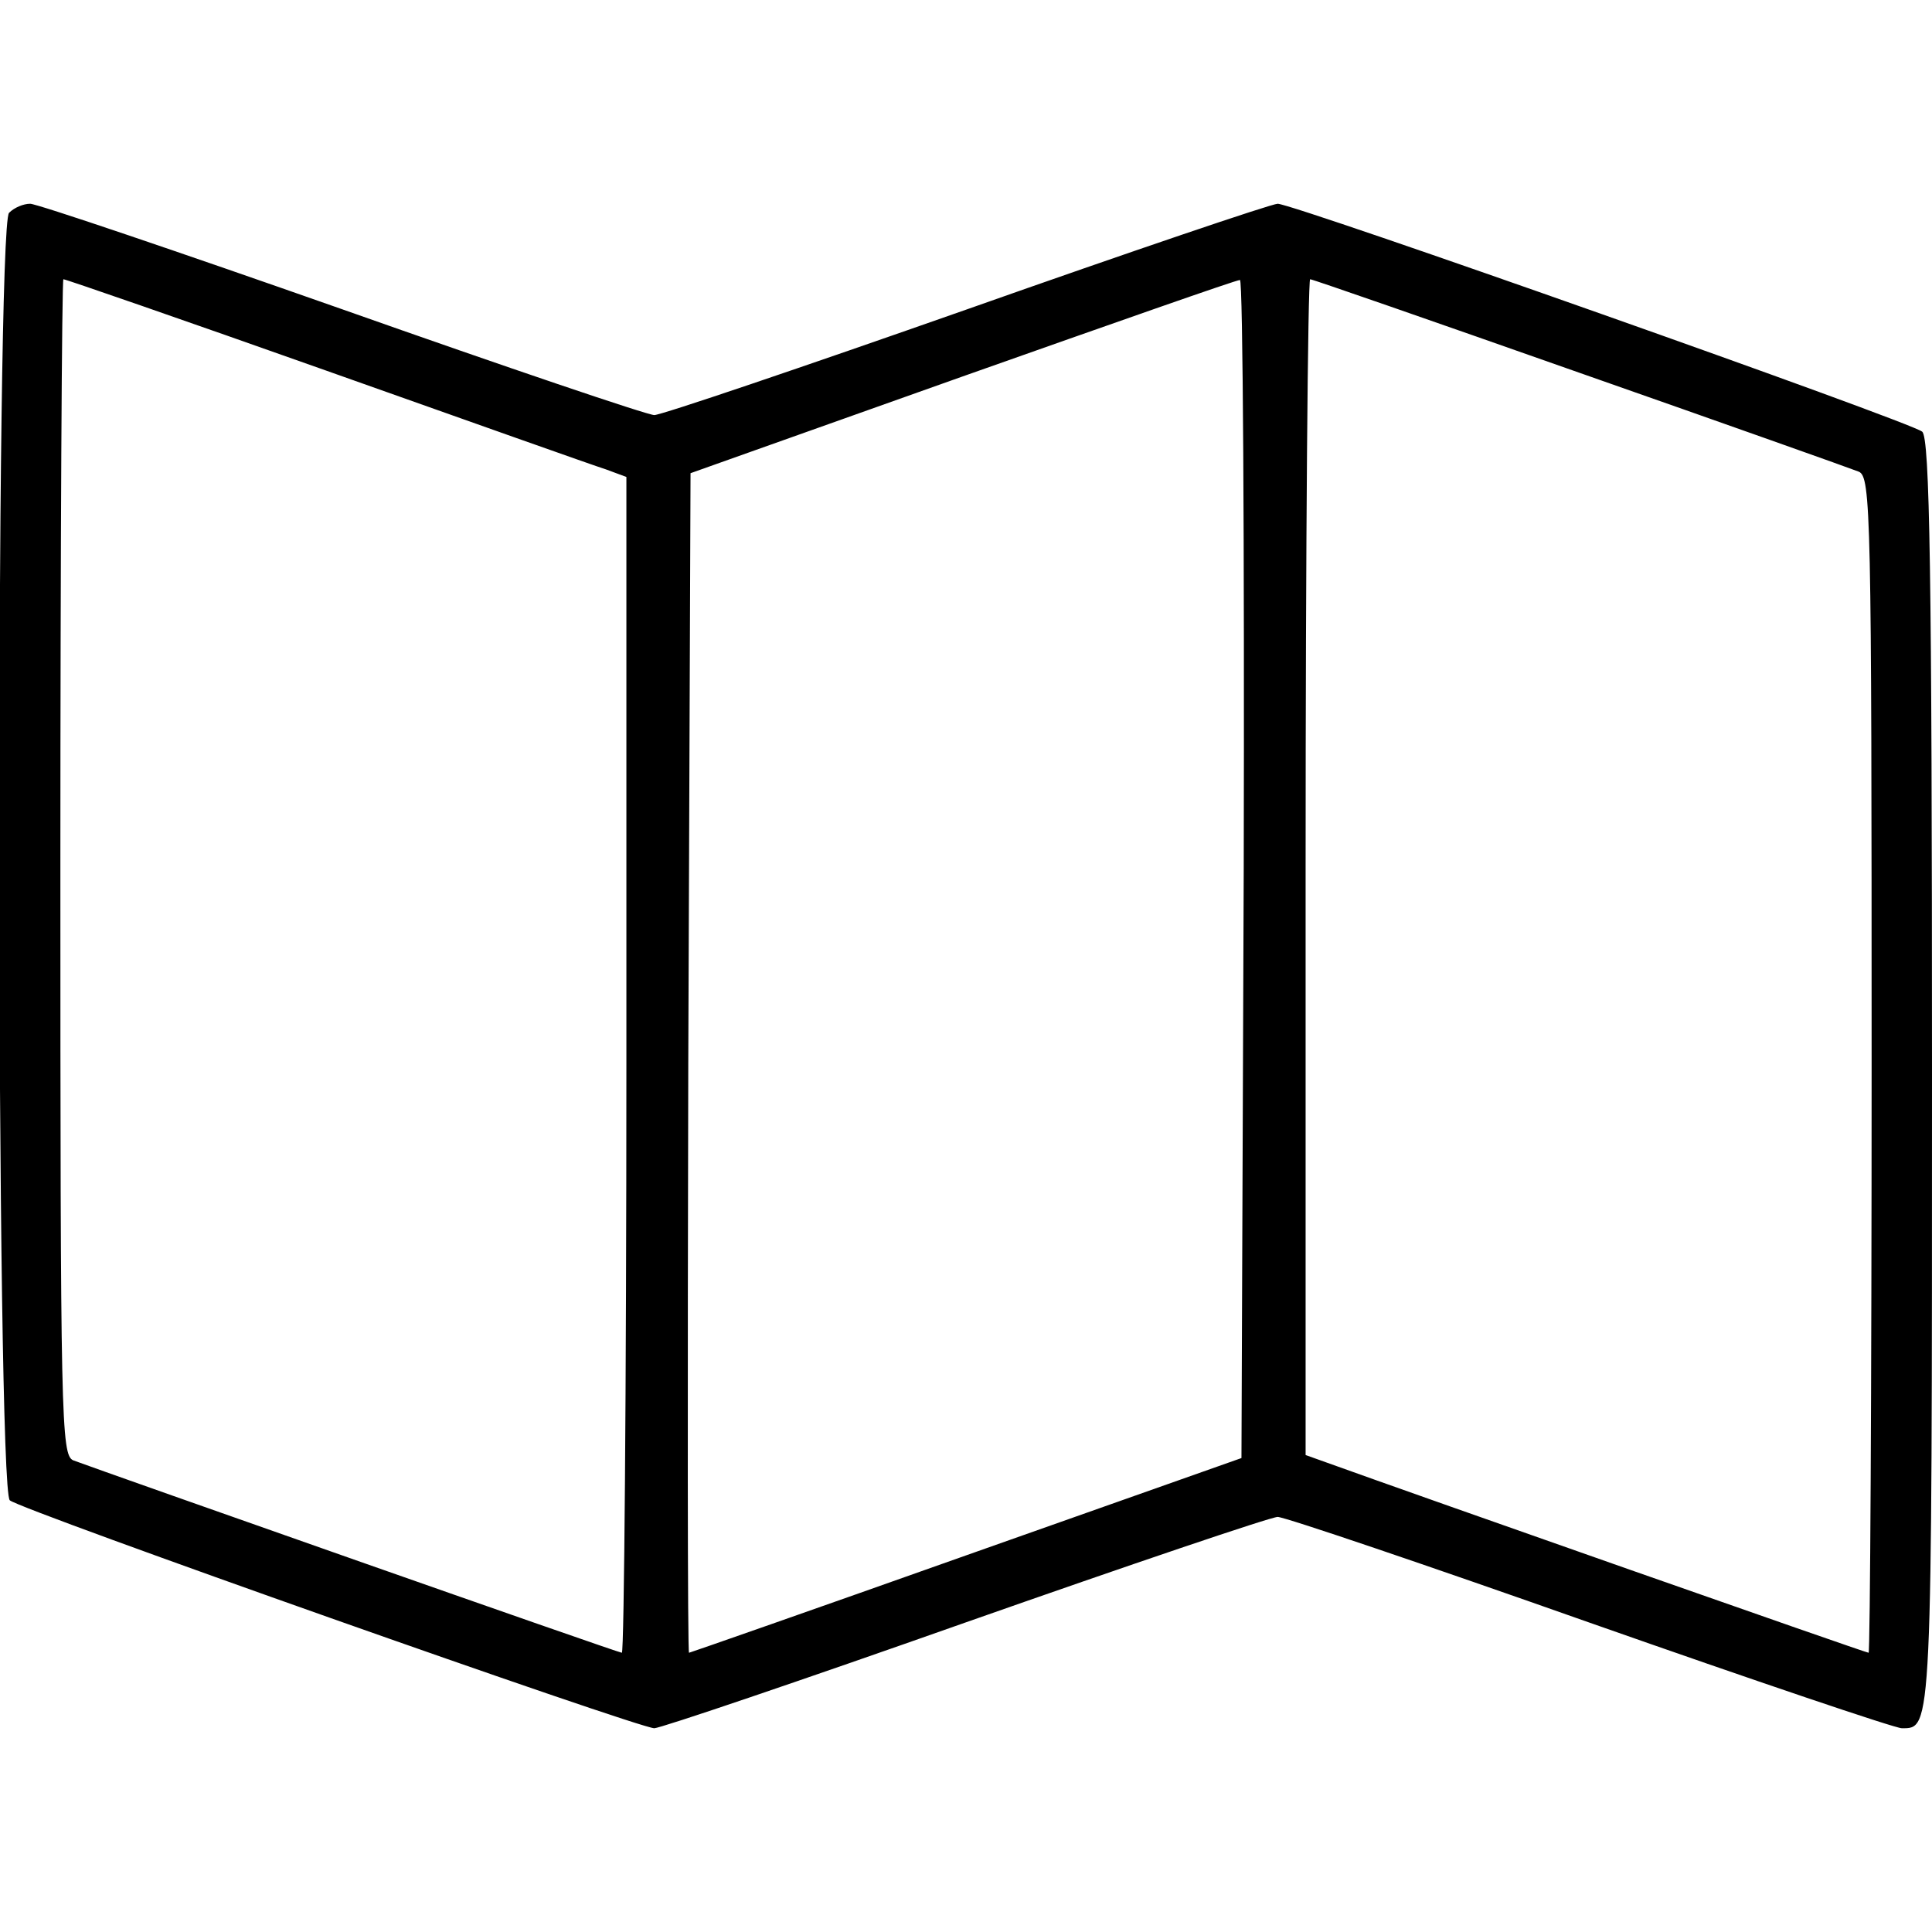
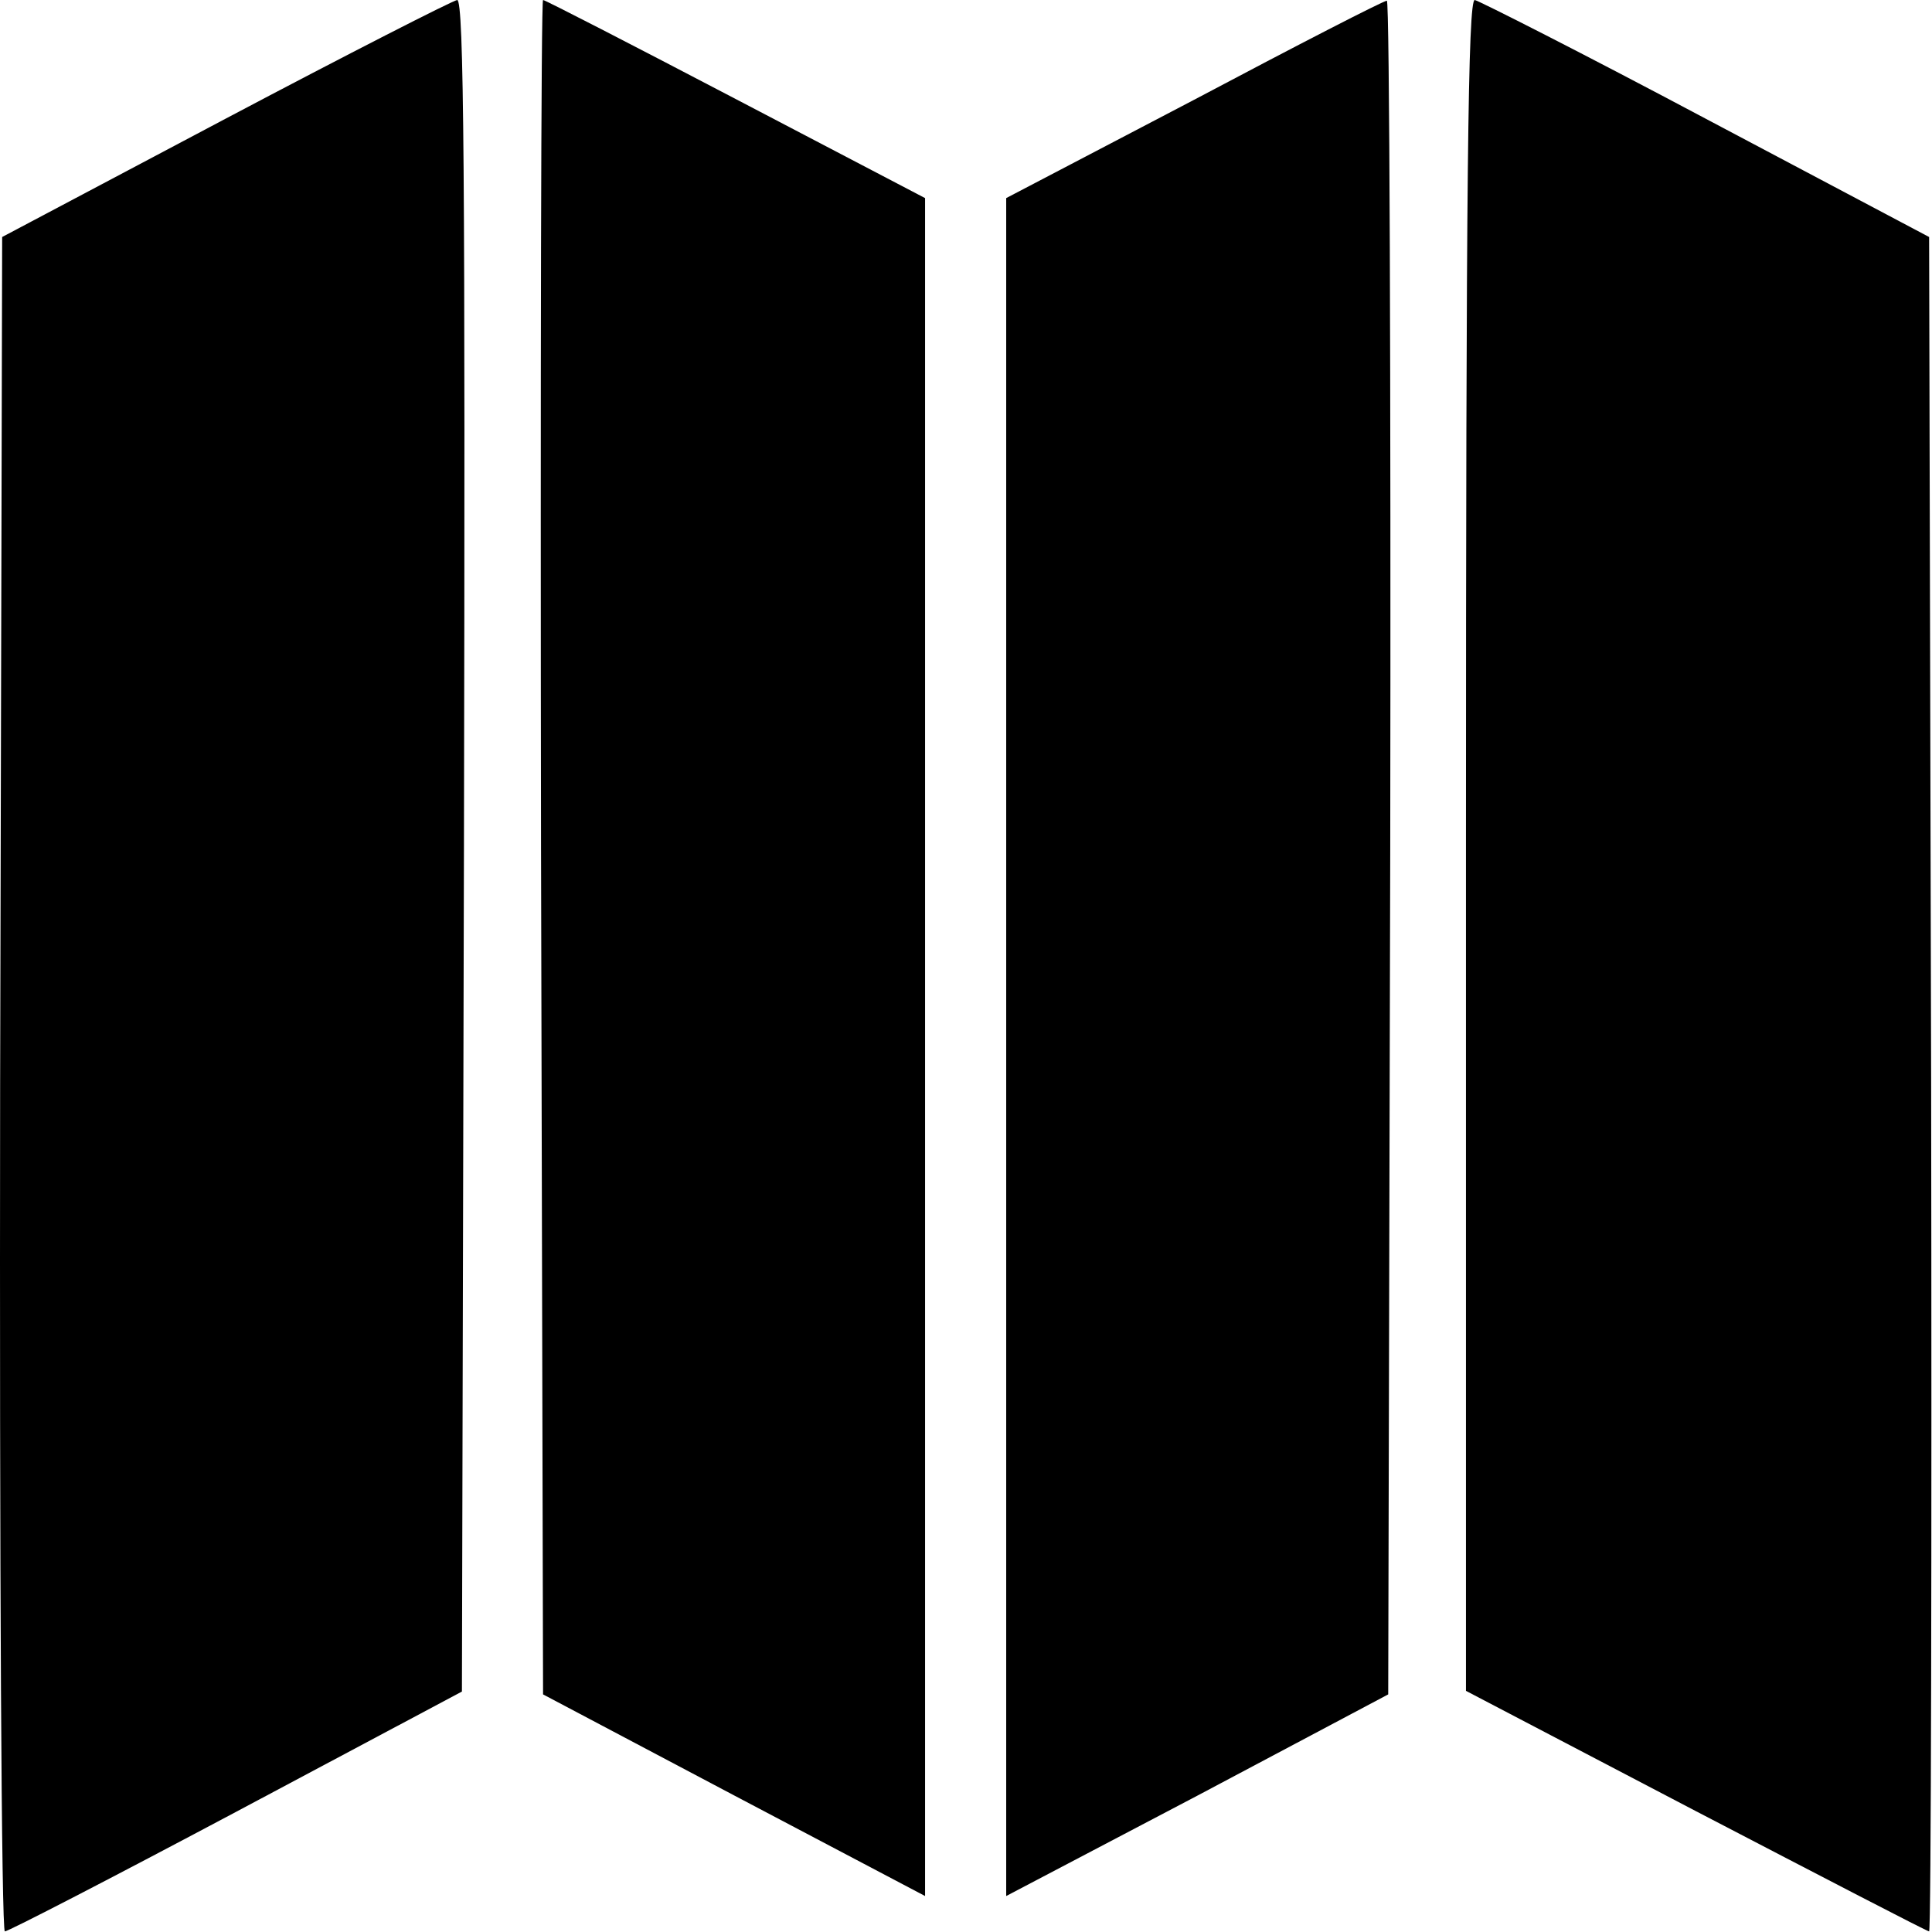
- <svg xmlns="http://www.w3.org/2000/svg" version="1.0" xml:space="preserve" xmlnsSerif="http://www.serif.com/" width="256pt" height="256pt" viewBox="0 0 256 256" preserveAspectRatio="xMidYMid meet">
-   <g transform="translate(0,256) scale(0.1,-0.1)">
-     <path d="M12 2278 c-18 -18 -17 -1691 1 -1706 15 -13 833 -302 854 -302 8 0 194 63 412 140 219 77 405 140 414 140 9 0 195 -63 413 -140 219 -77 405 -140 414 -140 40 0 40 -9 40 866 0 666 -3 844 -13 852 -15 13 -833 302 -854 302 -8 0 -194 -63 -412 -140 -219 -77 -405 -140 -414 -140 -9 0 -195 63 -413 140 -219 77 -405 140 -414 140 -9 0 -21 -5 -28 -12z m420 -209 c189 -67 355 -126 371 -131 l27 -10 0 -779 c0 -428 -3 -779 -6 -779 -5 0 -684 239 -727 255 -16 7 -17 54 -17 786 0 428 2 779 4 779 3 0 159 -54 348 -121z m1216 -660 l-3 -781 -365 -129 c-200 -71 -366 -129 -367 -129 -2 0 -2 352 -1 781 l3 782 360 128 c198 70 363 128 368 128 4 1 6 -351 5 -780z m445 657 c194 -68 360 -127 370 -131 16 -7 17 -54 17 -786 0 -428 -2 -779 -4 -779 -4 0 -596 208 -718 252 l-28 10 0 779 c0 428 3 779 6 779 3 0 164 -56 357 -124z" />
+ <svg xmlns="http://www.w3.org/2000/svg" width="100%" height="100%" viewBox="0 0 1067 1067" version="1.1" xml:space="preserve" xmlnsSerif="http://www.serif.com/" style="fill-rule:evenodd;clip-rule:evenodd;stroke-linejoin:round;stroke-miterlimit:2;">
+   <g>
+     <path d="M124.417,65.641l-123.225,65.25l-1.12,468.083c-0.374,268.425 0.746,467.693 2.613,467.693c1.867,-0 59.372,-29.695 127.706,-66.032l124.719,-66.423l1.12,-466.91c0.747,-372.748 -0,-467.302 -3.734,-467.302c-2.614,0.391 -60.119,29.695 -128.079,65.641Z" style="fill-rule:nonzero;" />
+     <path d="M298.798,467.692l1.121,468.083l105.674,55.873l105.302,55.483l-0,-937.729l-104.555,-54.701c-57.505,-30.086 -105.301,-54.701 -106.421,-54.701c-1.121,-0 -1.494,210.598 -1.121,467.692Z" style="fill-rule:nonzero;" />
+     <path d="M659.511,55.092l-103.807,54.31l-0,937.729l105.674,-55.483l105.301,-55.873l1.121,-468.083c0.373,-257.094 -0.374,-467.692 -1.867,-467.301c-1.867,-0 -49.664,24.615 -106.422,54.701Z" style="fill-rule:nonzero;" />
+     <path d="M809.621,466.911l0,466.911l126.959,66.422c69.828,36.337 127.706,66.423 128.826,66.423c1.121,-0 1.494,-210.599 1.121,-468.083l-1.121,-467.693l-123.224,-65.25c-67.587,-35.946 -125.466,-65.25 -127.706,-65.641c-3.734,-0 -4.855,95.726 -4.855,466.911Z" />
  </g>
</svg>
